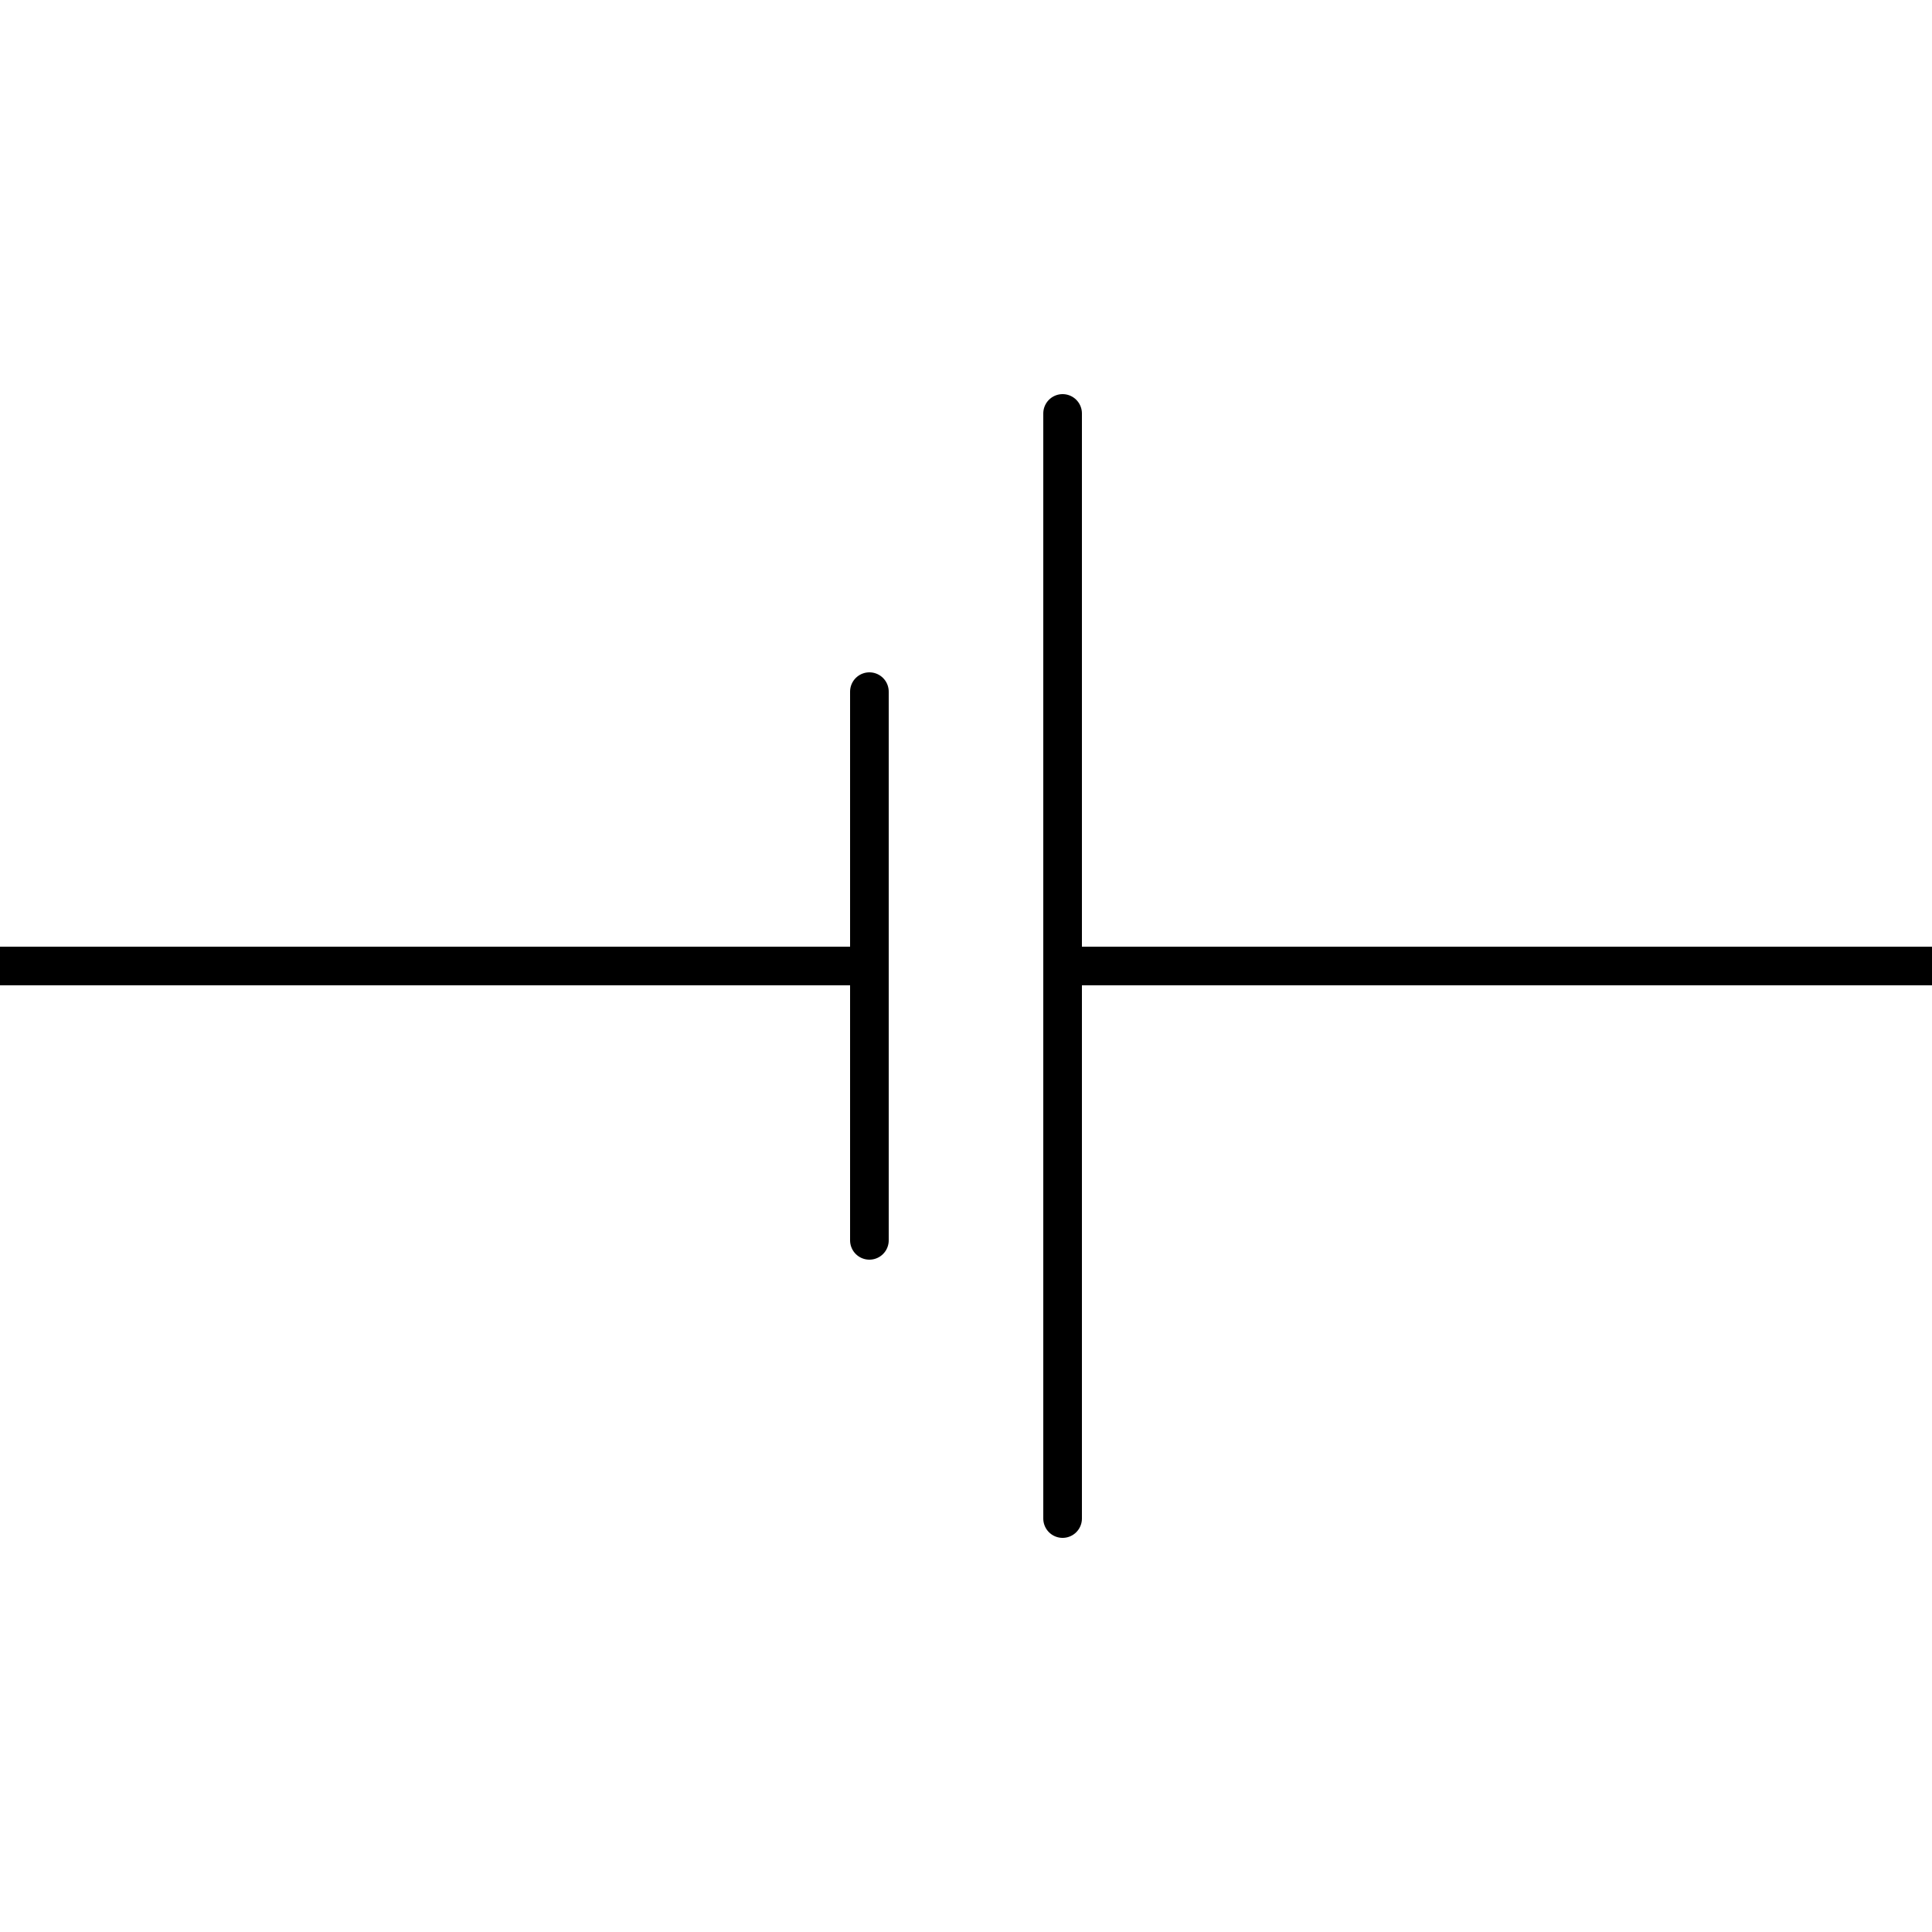
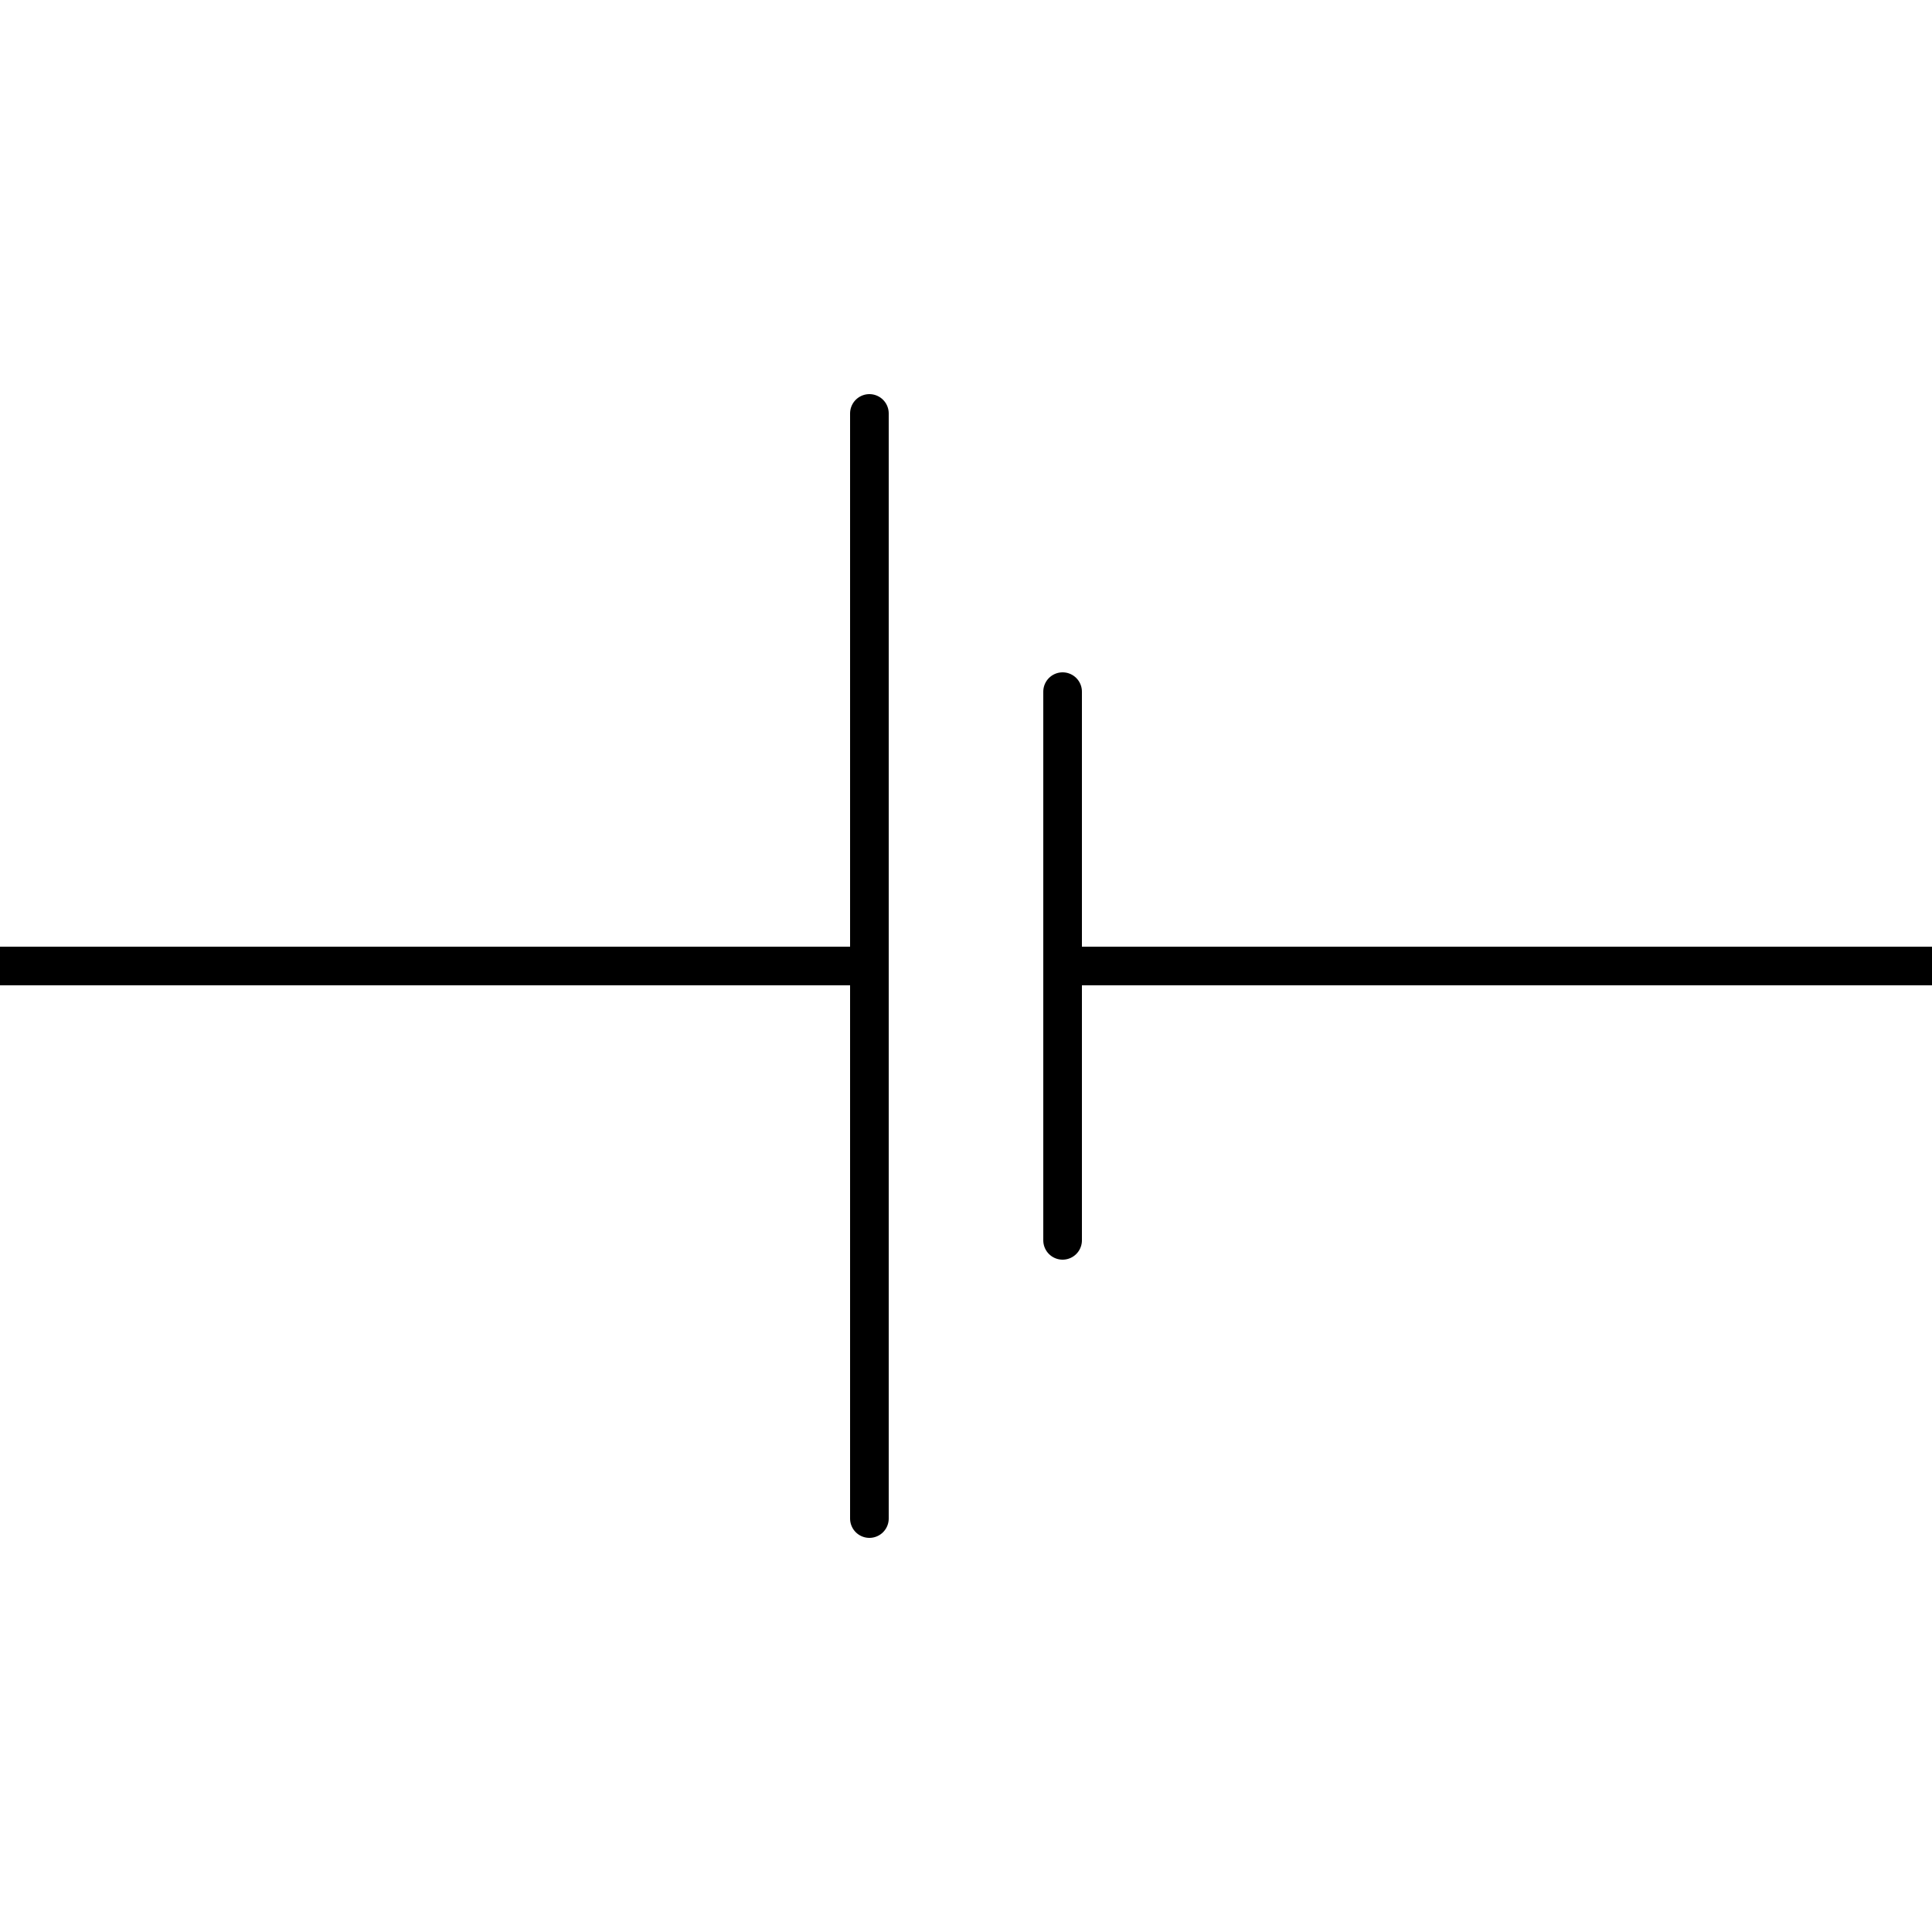
<svg xmlns="http://www.w3.org/2000/svg" version="1.1" id="svg2" x="0px" y="0px" viewBox="0 0 50 50" style="enable-background:new 0 0 50 50;" xml:space="preserve">
-   <style type="text/css">
+   <defs id="defs19" />
+   <style type="text/css" id="style2">
	.st0{fill:none;stroke:#000000;stroke-linecap:round;}
</style>
-   <g>
-     <line class="st0" x1="0" y1="25" x2="22.5" y2="25" />
-     <line class="st0" x1="27.5" y1="25" x2="50" y2="25" />
-     <g>
-       <line class="st0" x1="27.5" y1="10.7" x2="27.5" y2="39.3" />
-       <line class="st0" x1="22.5" y1="17.9" x2="22.5" y2="32.1" />
+   <g id="g14" transform="matrix(-1,0,0,1,50,0)">
+     <line class="st0" x1="0" y1="25" x2="22.5" y2="25" id="line4" />
+     <line class="st0" x1="27.5" y1="25" x2="50" y2="25" id="line6" />
+     <g id="g12">
+       <line class="st0" x1="27.5" y1="10.7" x2="27.5" y2="39.3" id="line8" />
+       <line class="st0" x1="22.5" y1="17.9" x2="22.5" y2="32.1" id="line10" />
    </g>
  </g>
</svg>
